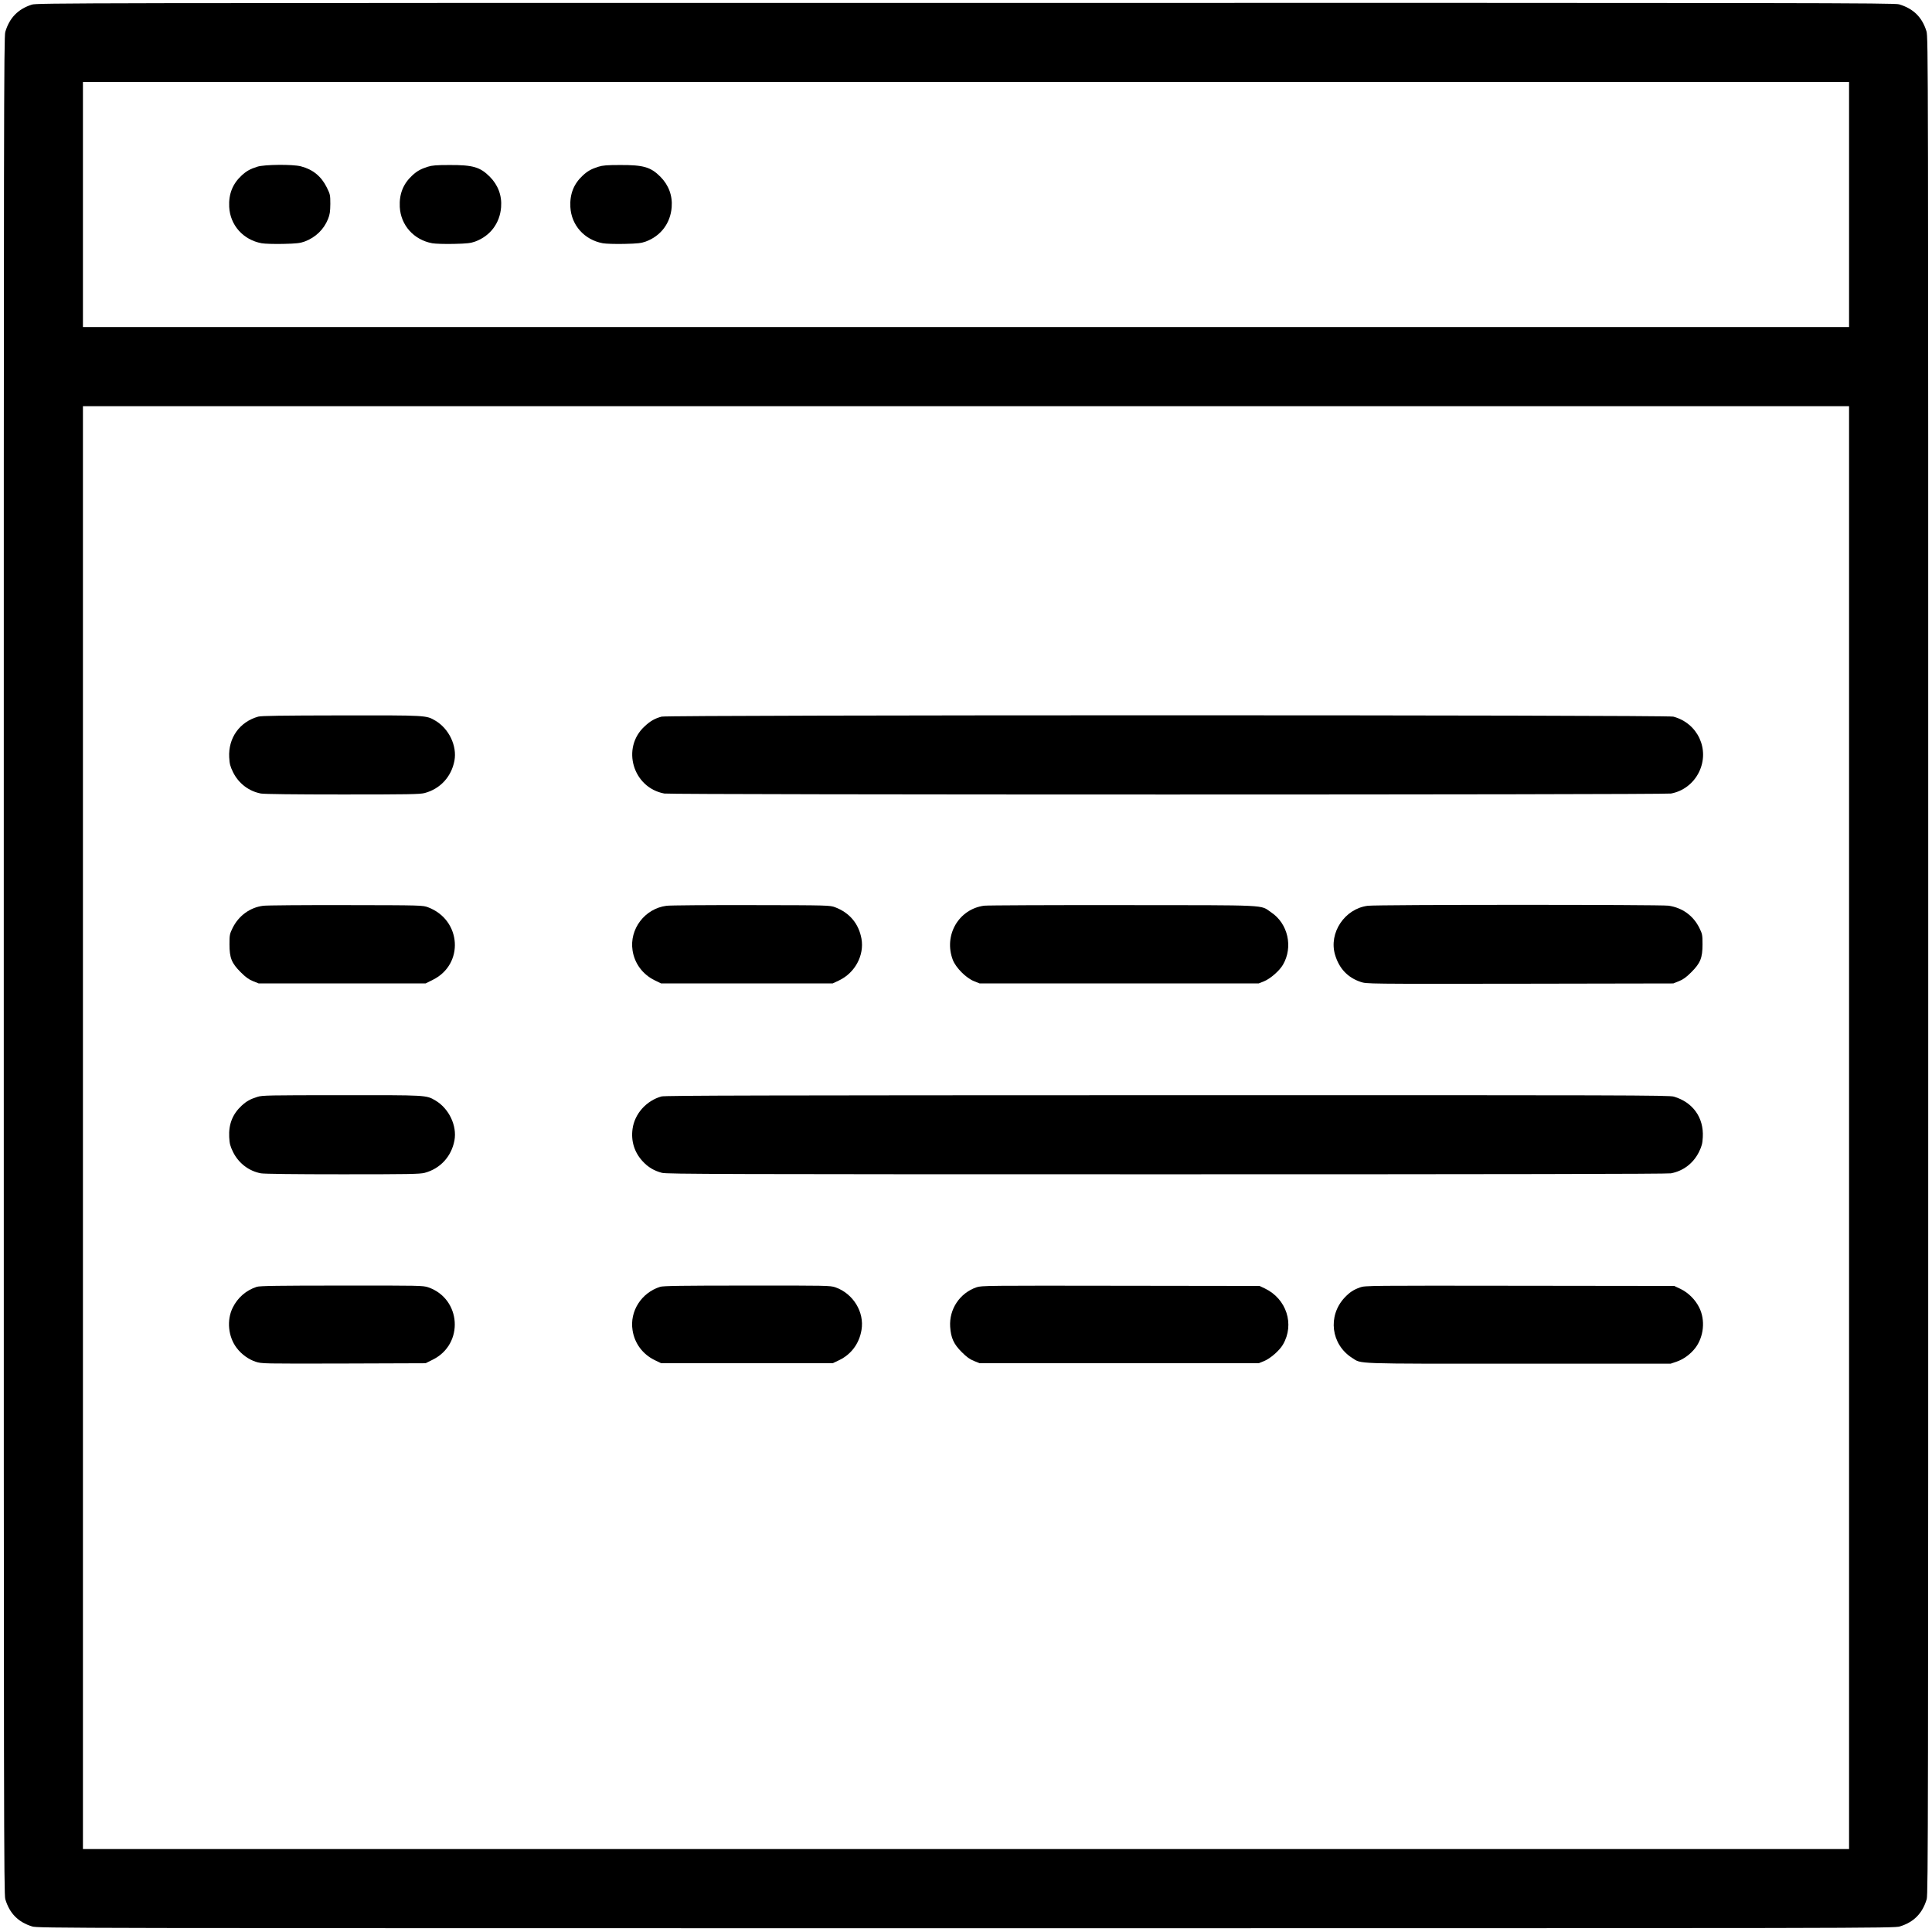
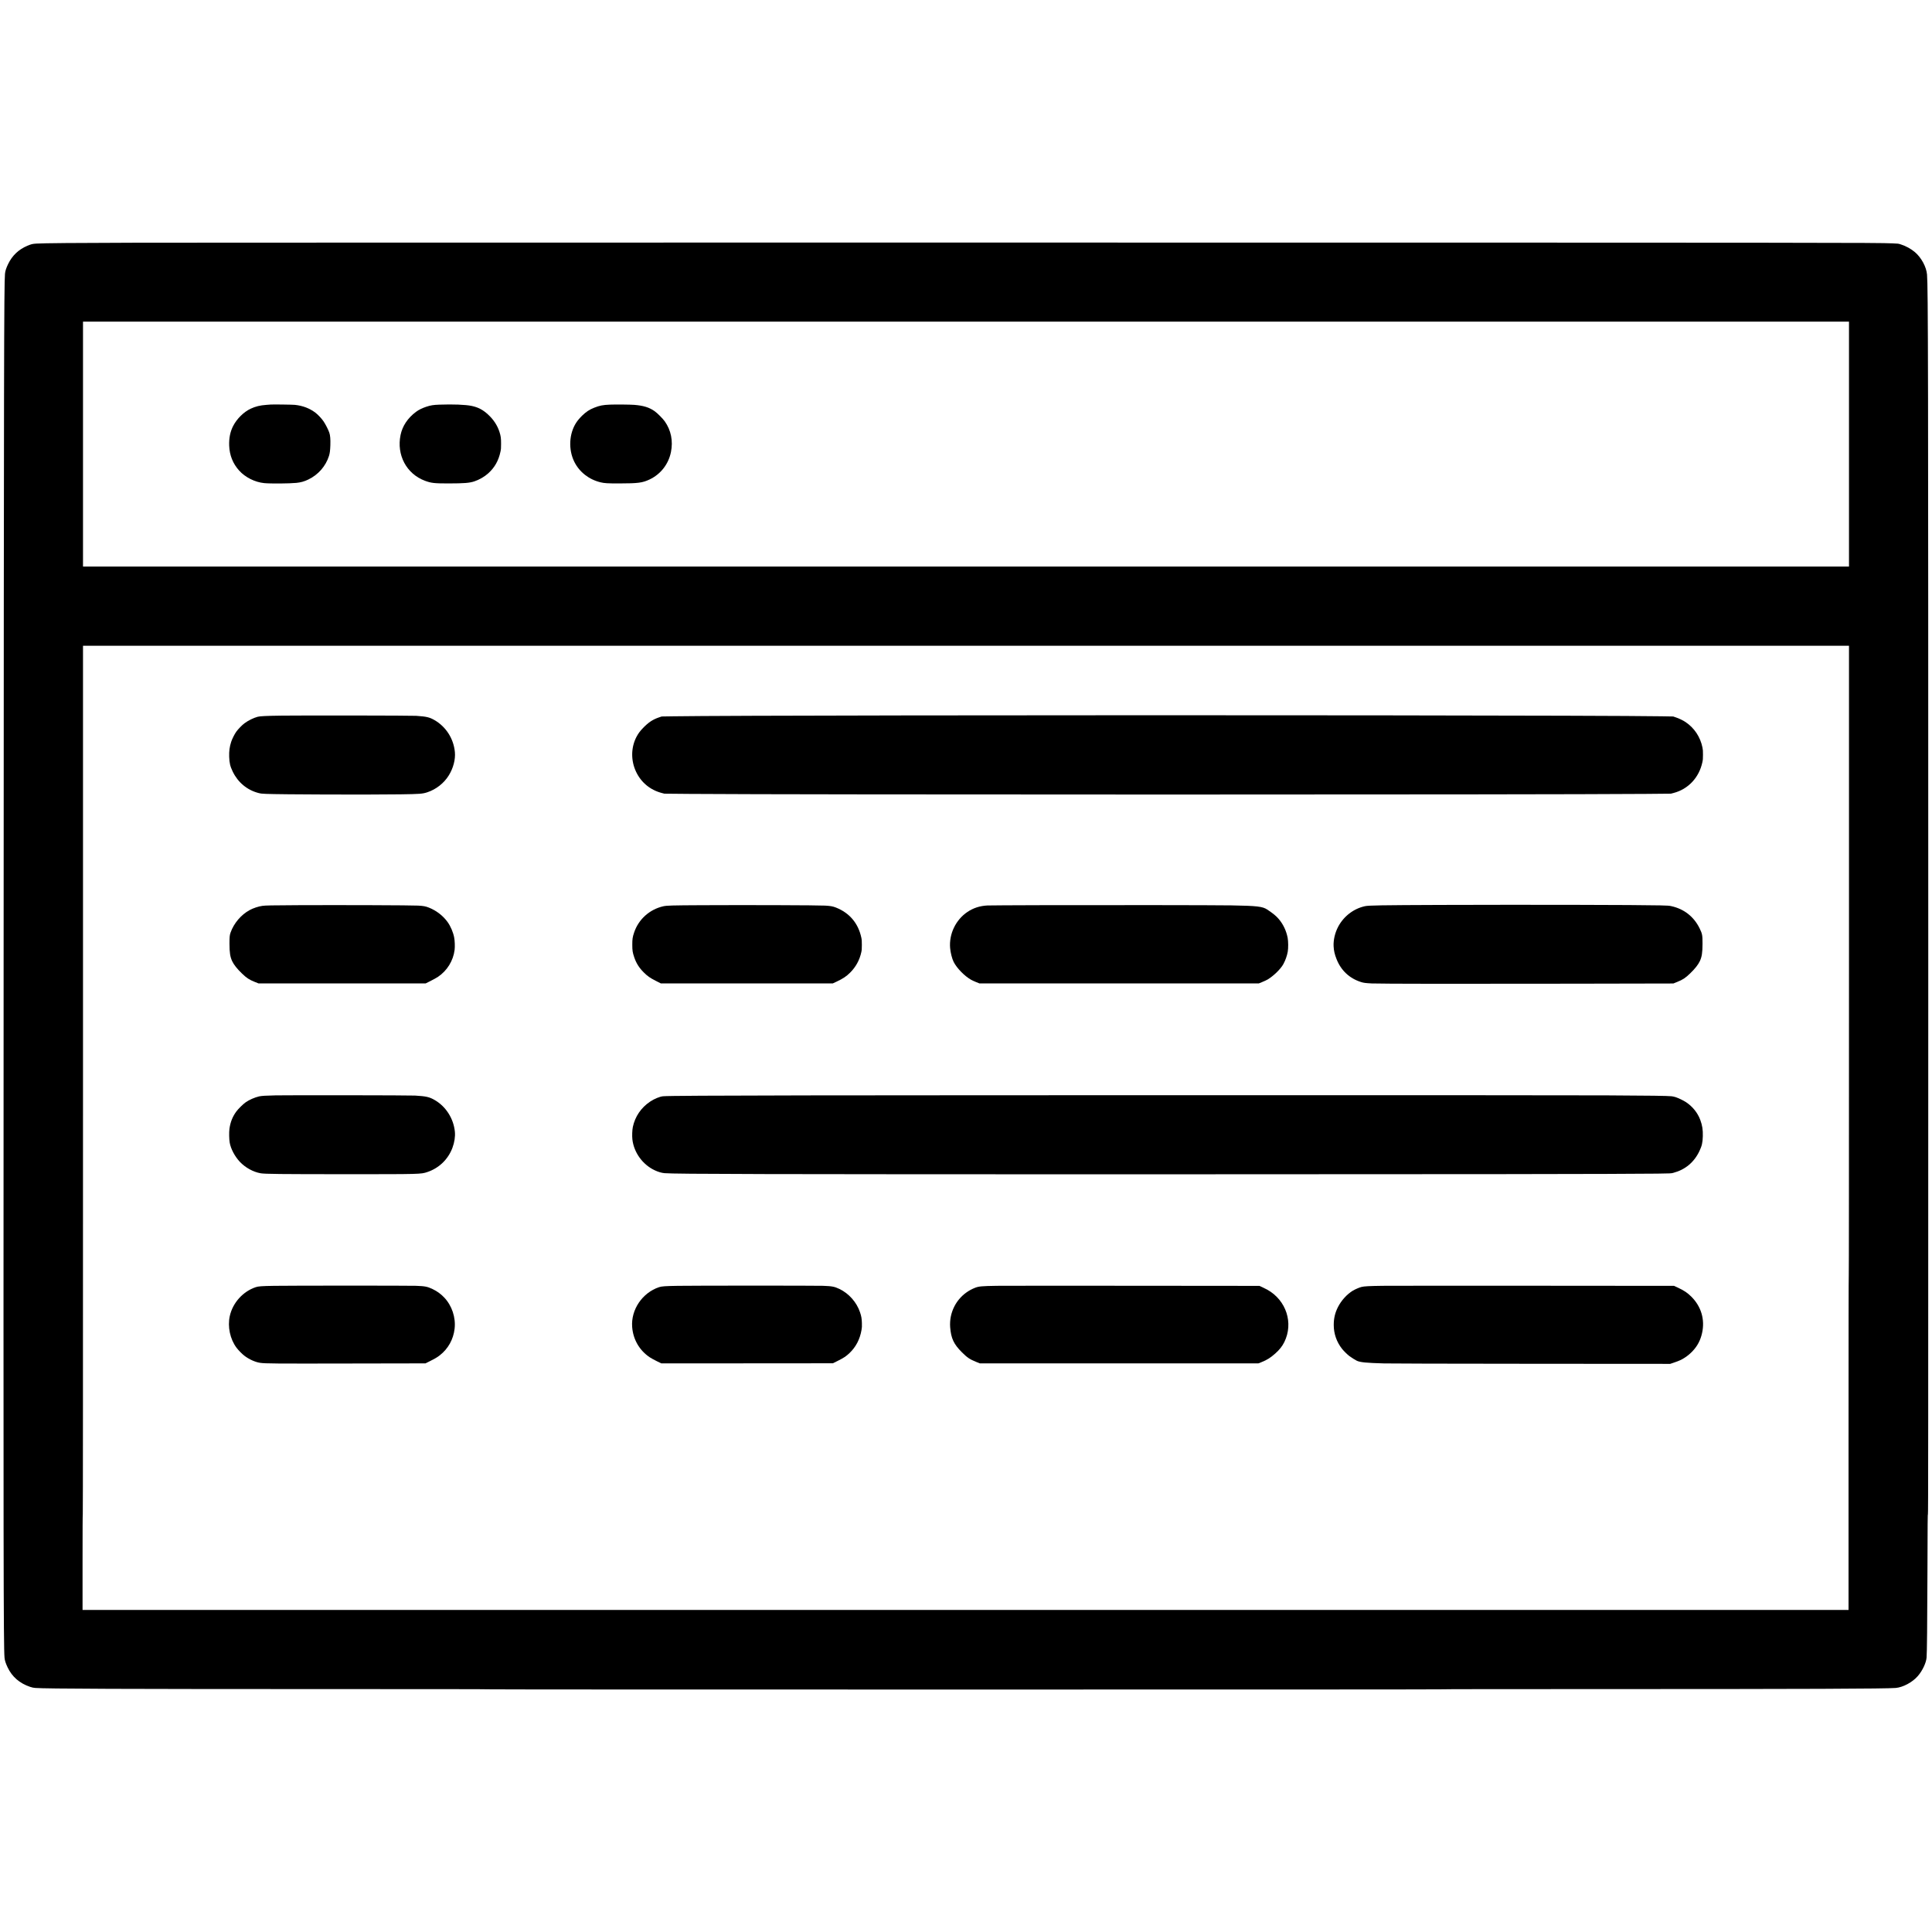
- <svg xmlns="http://www.w3.org/2000/svg" version="1.0" width="2050pt" height="2050pt" viewBox="0 0 2050 2050" preserveAspectRatio="xMidYMid meet">
-   <g transform="translate(0,2050) scale(0.1,-0.1)" fill="#000000" stroke="none">
-     <path d="M338 20451 c-147 -47 -238 -141 -282 -290 -15 -50 -16 -878 -16 -9906 0 -9028 1 -9856 16 -9906 45 -151 136 -244 285 -290 59 -19 291 -19 9909 -19 9618 0 9850 0 9909 19 149 46 240 139 285 290 15 50 16 879 16 9907 0 9622 0 9854 -19 9913 -46 149 -139 240 -290 285 -50 15 -877 16 -9905 15 -9504 0 -9853 -1 -9908 -18z m19282 -2121 l0 -1300 -9370 0 -9370 0 0 1300 0 1300 9370 0 9370 0 0 -1300z m0 -9795 l0 -7655 -9370 0 -9370 0 0 7655 0 7655 9370 0 9370 0 0 -7655z" />
-     <path d="M2730 18731 c-76 -24 -115 -46 -166 -93 -96 -89 -139 -197 -132 -334 10 -194 149 -349 344 -385 34 -6 130 -9 229 -7 141 3 180 8 227 25 116 43 205 129 249 240 19 47 23 78 24 159 0 96 -2 103 -38 176 -58 117 -147 190 -274 223 -86 23 -389 20 -463 -4z" />
-     <path d="M4540 18731 c-76 -24 -115 -46 -166 -93 -96 -89 -139 -197 -132 -334 10 -194 149 -349 344 -385 34 -6 130 -9 229 -7 141 3 180 8 227 25 160 59 262 195 275 364 10 123 -32 236 -121 325 -102 102 -180 124 -426 123 -139 0 -186 -4 -230 -18z" />
-     <path d="M6350 18731 c-76 -24 -115 -46 -166 -93 -96 -89 -139 -197 -132 -334 10 -194 149 -349 344 -385 34 -6 130 -9 229 -7 141 3 180 8 227 25 160 59 262 195 275 364 10 123 -32 236 -121 325 -102 102 -180 124 -426 123 -139 0 -186 -4 -230 -18z" />
-     <path d="M2740 12896 c-197 -55 -319 -226 -308 -432 4 -70 10 -94 41 -158 59 -119 168 -202 296 -226 33 -6 359 -10 865 -10 697 0 820 2 871 15 166 44 285 173 317 344 29 156 -58 339 -202 424 -99 58 -88 57 -1000 56 -636 -1 -846 -4 -880 -13z" />
-     <path d="M7020 12896 c-73 -20 -119 -46 -181 -104 -248 -229 -124 -650 210 -712 75 -14 10608 -14 10682 0 128 24 237 107 296 226 118 240 -11 521 -272 590 -71 19 -10666 19 -10735 0z" />
-     <path d="M2792 10889 c-140 -18 -260 -106 -324 -236 -31 -63 -33 -74 -33 -173 0 -144 22 -199 119 -296 53 -53 86 -77 131 -95 l60 -24 886 0 885 0 76 38 c335 165 305 636 -50 770 -57 21 -63 22 -872 23 -448 1 -844 -2 -878 -7z" />
-     <path d="M7072 10889 c-231 -30 -395 -248 -360 -474 21 -138 107 -254 235 -317 l68 -33 910 0 910 0 68 32 c169 80 269 266 238 442 -29 160 -126 276 -279 334 -57 21 -62 22 -892 23 -459 1 -864 -2 -898 -7z" />
-     <path d="M10443 10890 c-271 -36 -432 -314 -333 -575 32 -83 140 -192 225 -226 l60 -24 1480 0 1480 0 58 23 c66 27 163 111 200 175 110 188 54 438 -126 557 -120 81 9 75 -1572 76 -775 1 -1438 -2 -1472 -6z" />
-     <path d="M14513 10889 c-245 -31 -416 -288 -347 -520 43 -145 134 -242 272 -288 62 -21 65 -21 1690 -19 l1627 3 60 24 c45 18 78 42 131 95 97 97 119 152 119 296 0 99 -2 110 -33 173 -65 132 -181 215 -327 237 -85 12 -3099 12 -3192 -1z" />
-     <path d="M2730 8861 c-76 -24 -115 -46 -166 -93 -96 -89 -139 -197 -132 -334 4 -70 10 -94 41 -158 59 -119 168 -202 296 -226 33 -6 359 -10 865 -10 697 0 820 2 871 15 166 44 285 173 317 344 29 156 -58 339 -202 424 -99 58 -88 57 -1000 56 -771 0 -839 -1 -890 -18z" />
-     <path d="M7019 8866 c-161 -45 -285 -184 -307 -344 -18 -129 19 -248 105 -342 58 -64 123 -103 208 -125 53 -13 629 -15 5356 -15 3516 0 5314 3 5349 10 131 25 237 106 297 226 31 64 37 88 41 158 11 208 -105 370 -307 430 -50 15 -511 16 -5375 15 -4270 -1 -5330 -3 -5367 -13z" />
-     <path d="M2725 6846 c-112 -36 -203 -114 -256 -222 -65 -132 -48 -306 41 -425 51 -68 126 -123 203 -148 63 -21 72 -21 933 -19 l870 3 76 38 c334 165 303 647 -49 768 -54 18 -90 19 -917 18 -666 0 -870 -3 -901 -13z" />
-     <path d="M7005 6846 c-200 -63 -325 -260 -293 -461 21 -138 106 -253 233 -316 l70 -34 910 0 910 0 68 32 c128 61 214 176 238 320 33 190 -88 388 -278 454 -54 18 -90 19 -937 18 -682 0 -890 -3 -921 -13z" />
-     <path d="M10362 6841 c-178 -61 -292 -232 -280 -419 8 -118 37 -183 122 -268 53 -53 86 -77 131 -95 l60 -24 1480 0 1480 0 58 23 c66 27 163 111 200 175 126 215 38 486 -193 596 l-55 26 -1475 2 c-1405 2 -1478 2 -1528 -16z" />
-     <path d="M14432 6840 c-72 -26 -111 -52 -165 -109 -182 -195 -144 -497 81 -640 103 -65 -9 -61 1767 -61 l1611 0 62 21 c77 26 151 81 202 148 89 119 106 293 41 425 -42 86 -117 160 -200 200 l-66 31 -1640 2 c-1591 2 -1642 2 -1693 -17z" />
+ <svg xmlns="http://www.w3.org/2000/svg" version="1.0" width="8542pt" height="8542pt" viewBox="0 0 8542 8542" preserveAspectRatio="xMidYMid meet">
+   <g transform="translate(0,8542) scale(0.1,-0.1)" fill="#000000" stroke="none">
+     <path d="M6105 74689 c-2800 -7 -4183 -19 -4497 -39 -172 -11 -222 -23 -395 -95 -391 -164 -675 -435 -858 -817 -83 -175 -125 -305 -135 -427 -42 -473 -49 -4020 -60 -30306 -11 -26333 -6 -30360 40 -30875 10 -123 51 -249 136 -429 198 -418 532 -707 995 -862 92 -31 141 -41 235 -49 447 -36 3903 -50 13002 -50 4701 0 7062 -3 7062 -10 0 -7 7027 -10 21060 -10 14033 0 21060 3 21060 10 0 7 2361 10 7063 10 9098 0 12554 14 13001 50 322 27 741 251 979 526 202 233 367 579 387 814 19 213 31 1442 39 3853 6 2155 9 2479 21 2487 13 8 15 3009 15 24167 -1 26840 -7 30034 -55 30644 -27 333 -250 748 -533 989 -171 146 -399 272 -625 344 -111 36 -116 36 -360 46 -774 32 -2307 33 -38497 35 -19921 1 -37507 -1 -39080 -6z m75645 -8904 l0 -5415 -39040 0 -39040 0 0 5415 0 5415 39040 0 39040 0 0 -5415z m0 -22835 c0 -9273 -3 -13920 -10 -13920 -7 0 -10 -2472 -10 -7395 l0 -7395 -39040 0 -39040 0 0 2115 c0 1403 3 2115 10 2115 7 0 10 6407 10 19200 l0 19200 39040 0 39040 0 0 -13920z" />
+     <path d="M11970 67534 c-25 -2 -112 -8 -195 -15 -281 -20 -477 -69 -694 -170 -301 -140 -609 -444 -771 -760 -132 -256 -188 -534 -177 -869 15 -428 163 -799 443 -1108 271 -299 693 -510 1104 -552 267 -27 1113 -21 1421 10 205 21 354 63 537 152 435 211 764 588 907 1039 38 120 53 239 61 476 8 268 -5 433 -46 553 -40 122 -164 364 -251 495 -83 124 -246 299 -359 385 -260 198 -561 313 -915 350 -102 11 -963 22 -1065 14z" />
+     <path d="M19430 67529 c-267 -9 -389 -29 -575 -90 -188 -62 -344 -139 -465 -230 -365 -274 -598 -624 -680 -1021 -182 -884 261 -1718 1075 -2023 278 -104 416 -120 1060 -119 670 1 910 20 1124 90 214 70 452 207 614 353 286 256 461 565 544 960 24 114 27 147 27 346 1 250 -12 343 -71 530 -92 286 -263 547 -506 769 -230 212 -439 320 -729 380 -271 56 -817 77 -1418 55z" />
+     <path d="M26970 67530 c-316 -13 -456 -40 -700 -137 -208 -82 -354 -178 -529 -347 -112 -110 -200 -214 -267 -317 -315 -486 -349 -1184 -84 -1722 226 -457 646 -787 1164 -912 168 -41 311 -50 831 -49 826 1 1021 27 1335 175 491 233 837 677 945 1213 99 491 4 963 -273 1356 -86 122 -328 365 -447 449 -242 170 -493 248 -905 281 -175 14 -824 20 -1070 10z" />
+     <path d="M40080 53789 c-5140 -7 -9379 -23 -10310 -39 l-515 -8 -110 -37 c-279 -93 -473 -221 -715 -472 -135 -139 -217 -252 -295 -403 -241 -472 -245 -1042 -11 -1535 224 -472 626 -803 1136 -936 l115 -30 1100 -10 c4596 -38 37712 -38 42305 0 l1095 10 116 30 c651 169 1132 682 1276 1360 24 112 27 148 27 331 1 175 -3 222 -22 318 -95 469 -360 868 -752 1130 -111 74 -284 157 -422 203 l-121 41 -531 9 c-2387 38 -19607 58 -33366 38z" />
+     <path d="M12465 53780 c-700 -10 -960 -22 -1072 -51 -181 -48 -412 -161 -583 -287 -105 -77 -282 -260 -363 -372 -80 -113 -183 -318 -226 -450 -71 -219 -96 -408 -88 -660 10 -280 43 -419 156 -654 231 -479 639 -818 1139 -947 100 -26 143 -31 336 -39 605 -27 4527 -40 5931 -20 869 12 986 21 1198 91 391 129 736 401 950 747 199 321 299 706 269 1030 -56 595 -394 1123 -907 1417 -217 124 -348 155 -805 186 -198 14 -5010 21 -5935 9z" />
+     <path d="M63715 45410 c-2654 -10 -3195 -19 -3365 -55 -500 -109 -940 -445 -1185 -908 -141 -265 -216 -589 -202 -866 10 -194 46 -353 128 -561 197 -504 569 -855 1081 -1018 117 -38 201 -49 483 -63 350 -17 4110 -21 8935 -11 l4395 9 168 68 c251 101 358 171 570 374 208 199 363 394 432 545 90 193 118 377 119 771 0 380 -10 434 -126 674 -253 520 -689 864 -1253 987 -99 22 -147 25 -495 34 -914 23 -5908 33 -9685 20z" />
+     <path d="M13170 45399 c-1191 -6 -1424 -11 -1570 -30 -174 -24 -400 -99 -563 -187 -376 -204 -698 -582 -843 -994 -40 -113 -48 -194 -48 -493 1 -394 29 -578 119 -771 69 -151 224 -346 432 -545 212 -203 320 -274 568 -373 l165 -66 3695 0 3695 0 218 109 c120 60 265 141 323 179 407 273 679 713 739 1195 18 141 8 413 -20 552 -46 232 -156 490 -288 675 -196 276 -496 509 -822 639 -149 60 -240 77 -480 91 -289 17 -3449 28 -5320 19z" />
+     <path d="M31015 45398 c-1296 -6 -1534 -13 -1687 -47 -608 -137 -1097 -577 -1292 -1162 -68 -204 -81 -287 -80 -539 0 -255 12 -336 84 -551 86 -258 217 -468 419 -669 174 -173 275 -244 543 -380 l216 -110 3801 0 3801 0 172 80 c282 133 428 230 598 400 250 250 416 553 492 903 19 87 22 133 23 317 0 188 -3 229 -23 325 -136 634 -521 1091 -1122 1329 -140 55 -236 72 -480 86 -305 18 -3530 29 -5465 18z" />
+     <path d="M45915 45399 c-1160 -3 -2175 -9 -2255 -13 -333 -16 -623 -109 -885 -285 -518 -346 -820 -975 -767 -1596 18 -211 85 -473 158 -618 138 -271 471 -614 759 -780 44 -26 147 -74 229 -107 l150 -60 6176 0 6177 0 156 64 c86 35 193 85 238 112 264 160 577 467 691 679 93 172 160 362 194 550 27 152 25 451 -4 607 -60 317 -198 607 -403 845 -110 129 -243 237 -501 409 -205 136 -450 165 -1588 184 -733 12 -5623 17 -8525 9z" />
+     <path d="M12190 36990 c-419 -8 -632 -21 -735 -45 -197 -46 -440 -153 -595 -263 -116 -82 -324 -287 -409 -402 -170 -230 -268 -478 -307 -774 -20 -149 -14 -461 12 -606 48 -274 224 -607 445 -844 241 -258 594 -453 921 -510 189 -33 882 -40 3763 -41 3328 0 3323 0 3608 95 518 173 920 561 1111 1072 89 240 128 492 108 706 -55 578 -389 1110 -879 1398 -243 143 -386 176 -883 205 -229 14 -5506 21 -6160 9z" />
+     <path d="M35665 36989 c-4169 -7 -6148 -19 -6350 -38 -148 -15 -386 -113 -570 -236 -398 -266 -667 -659 -765 -1121 -28 -130 -38 -403 -20 -552 67 -581 456 -1117 992 -1366 154 -72 305 -116 434 -126 484 -40 4517 -49 20879 -50 13384 0 21757 11 23010 30 604 9 611 9 705 34 526 138 920 465 1156 961 112 237 142 367 151 660 8 281 -23 480 -112 720 -118 318 -346 599 -642 792 -105 68 -321 172 -443 213 -52 17 -134 36 -182 41 -189 19 -945 30 -2878 39 -2293 11 -28692 10 -35365 -1z" />
+     <path d="M12127 28569 c-558 -9 -707 -20 -821 -59 -567 -191 -1017 -693 -1146 -1275 -105 -474 13 -1025 300 -1406 82 -109 242 -272 347 -352 208 -159 474 -279 693 -312 222 -34 624 -37 4004 -30 l3309 6 187 94 c236 118 333 175 445 263 370 289 600 702 655 1177 56 495 -118 1018 -460 1378 -152 160 -312 276 -512 372 -235 111 -330 130 -738 145 -318 11 -5598 11 -6263 -1z" />
+     <path d="M29975 28569 c-565 -9 -721 -20 -837 -59 -740 -248 -1246 -996 -1188 -1759 42 -555 322 -1037 780 -1343 58 -39 196 -115 307 -169 l202 -99 3793 2 3793 3 225 112 c252 126 361 198 510 340 282 268 461 612 530 1018 19 113 22 154 17 310 -6 200 -22 293 -82 473 -147 442 -490 831 -909 1032 -223 106 -323 125 -732 140 -323 11 -5731 11 -6409 -1z" />
+     <path d="M44080 28570 c-682 -11 -803 -22 -974 -89 -555 -221 -945 -684 -1067 -1268 -30 -145 -41 -322 -29 -475 39 -491 157 -744 515 -1103 235 -235 346 -311 616 -421 l182 -74 6156 0 6156 0 140 55 c245 98 397 193 611 384 183 162 309 322 399 506 412 839 87 1841 -750 2312 -38 21 -133 69 -210 105 l-140 65 -5545 5 c-3050 3 -5777 2 -6060 -2z" />
+     <path d="M61135 28570 c-592 -8 -824 -20 -939 -50 -101 -26 -276 -102 -381 -164 -261 -156 -515 -437 -664 -734 -126 -251 -183 -498 -182 -787 1 -384 127 -745 364 -1048 74 -94 234 -252 322 -319 93 -70 264 -178 332 -210 151 -71 425 -98 1203 -119 265 -7 2521 -13 6530 -16 l6125 -4 180 61 c215 73 333 127 463 213 137 90 235 172 343 285 217 228 352 484 423 803 133 597 -37 1173 -474 1609 -171 170 -320 271 -590 397 l-175 81 -6160 5 c-3388 2 -6412 1 -6720 -3z" />
  </g>
</svg>
